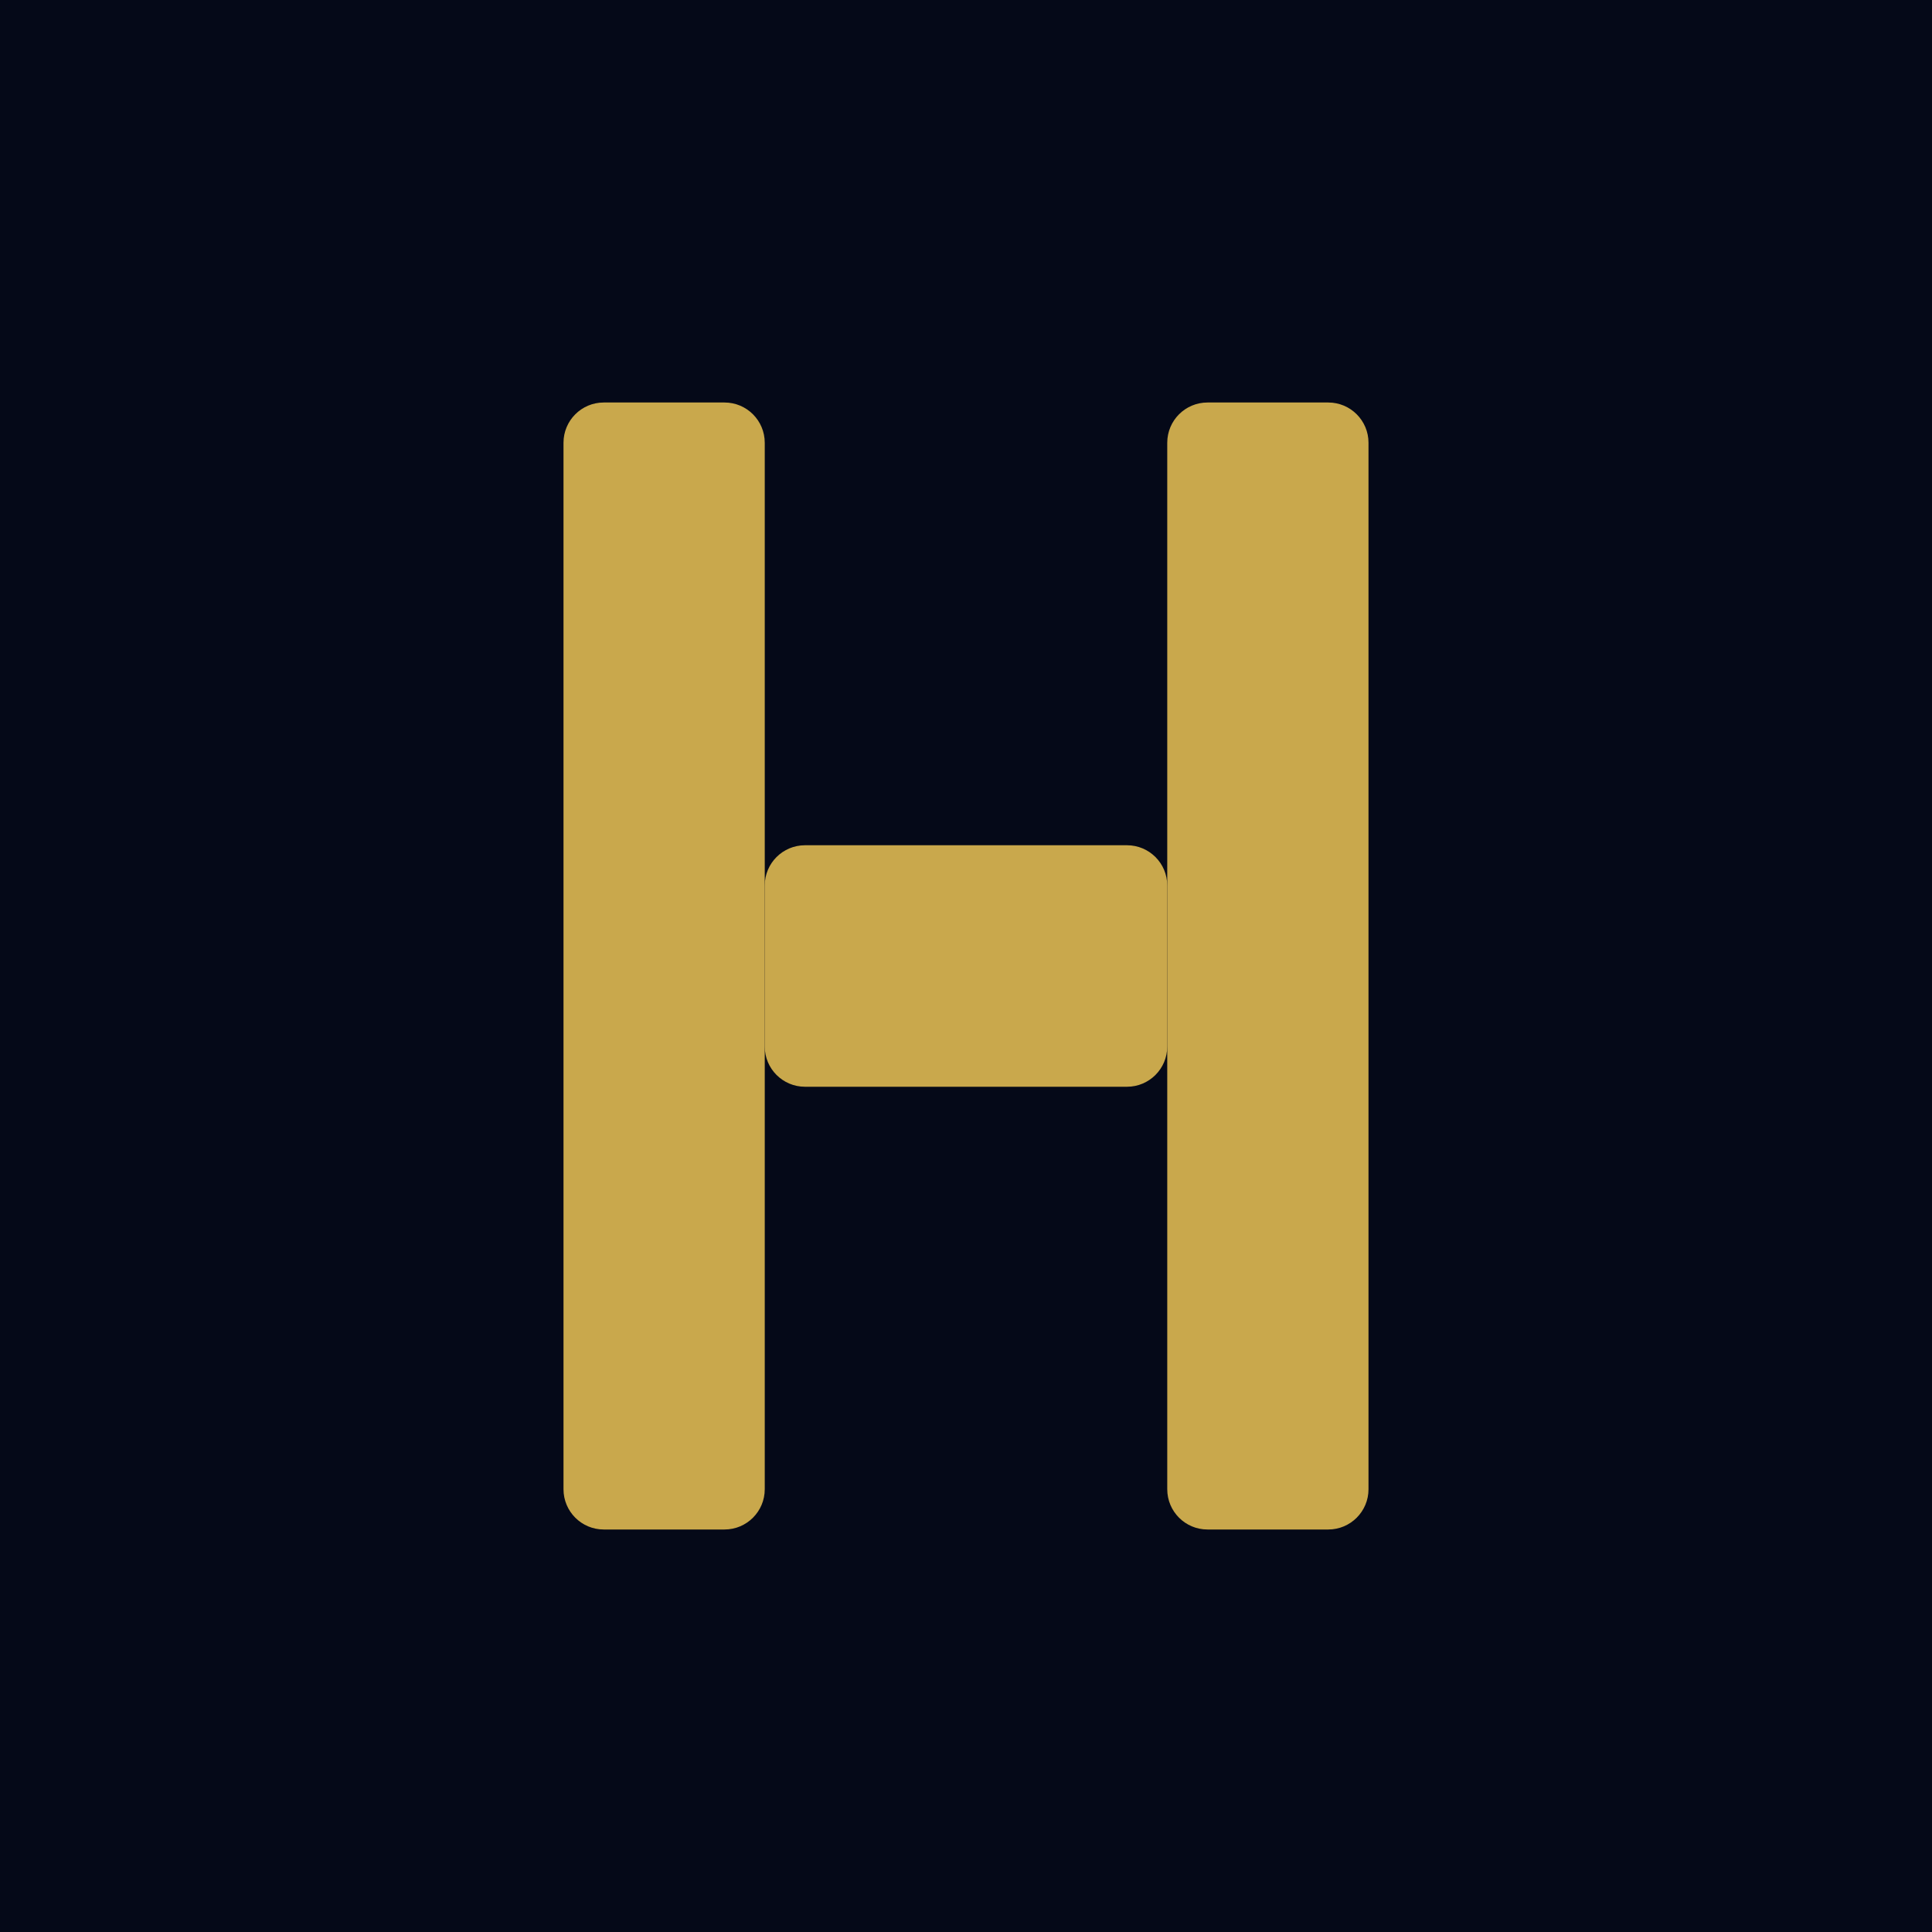
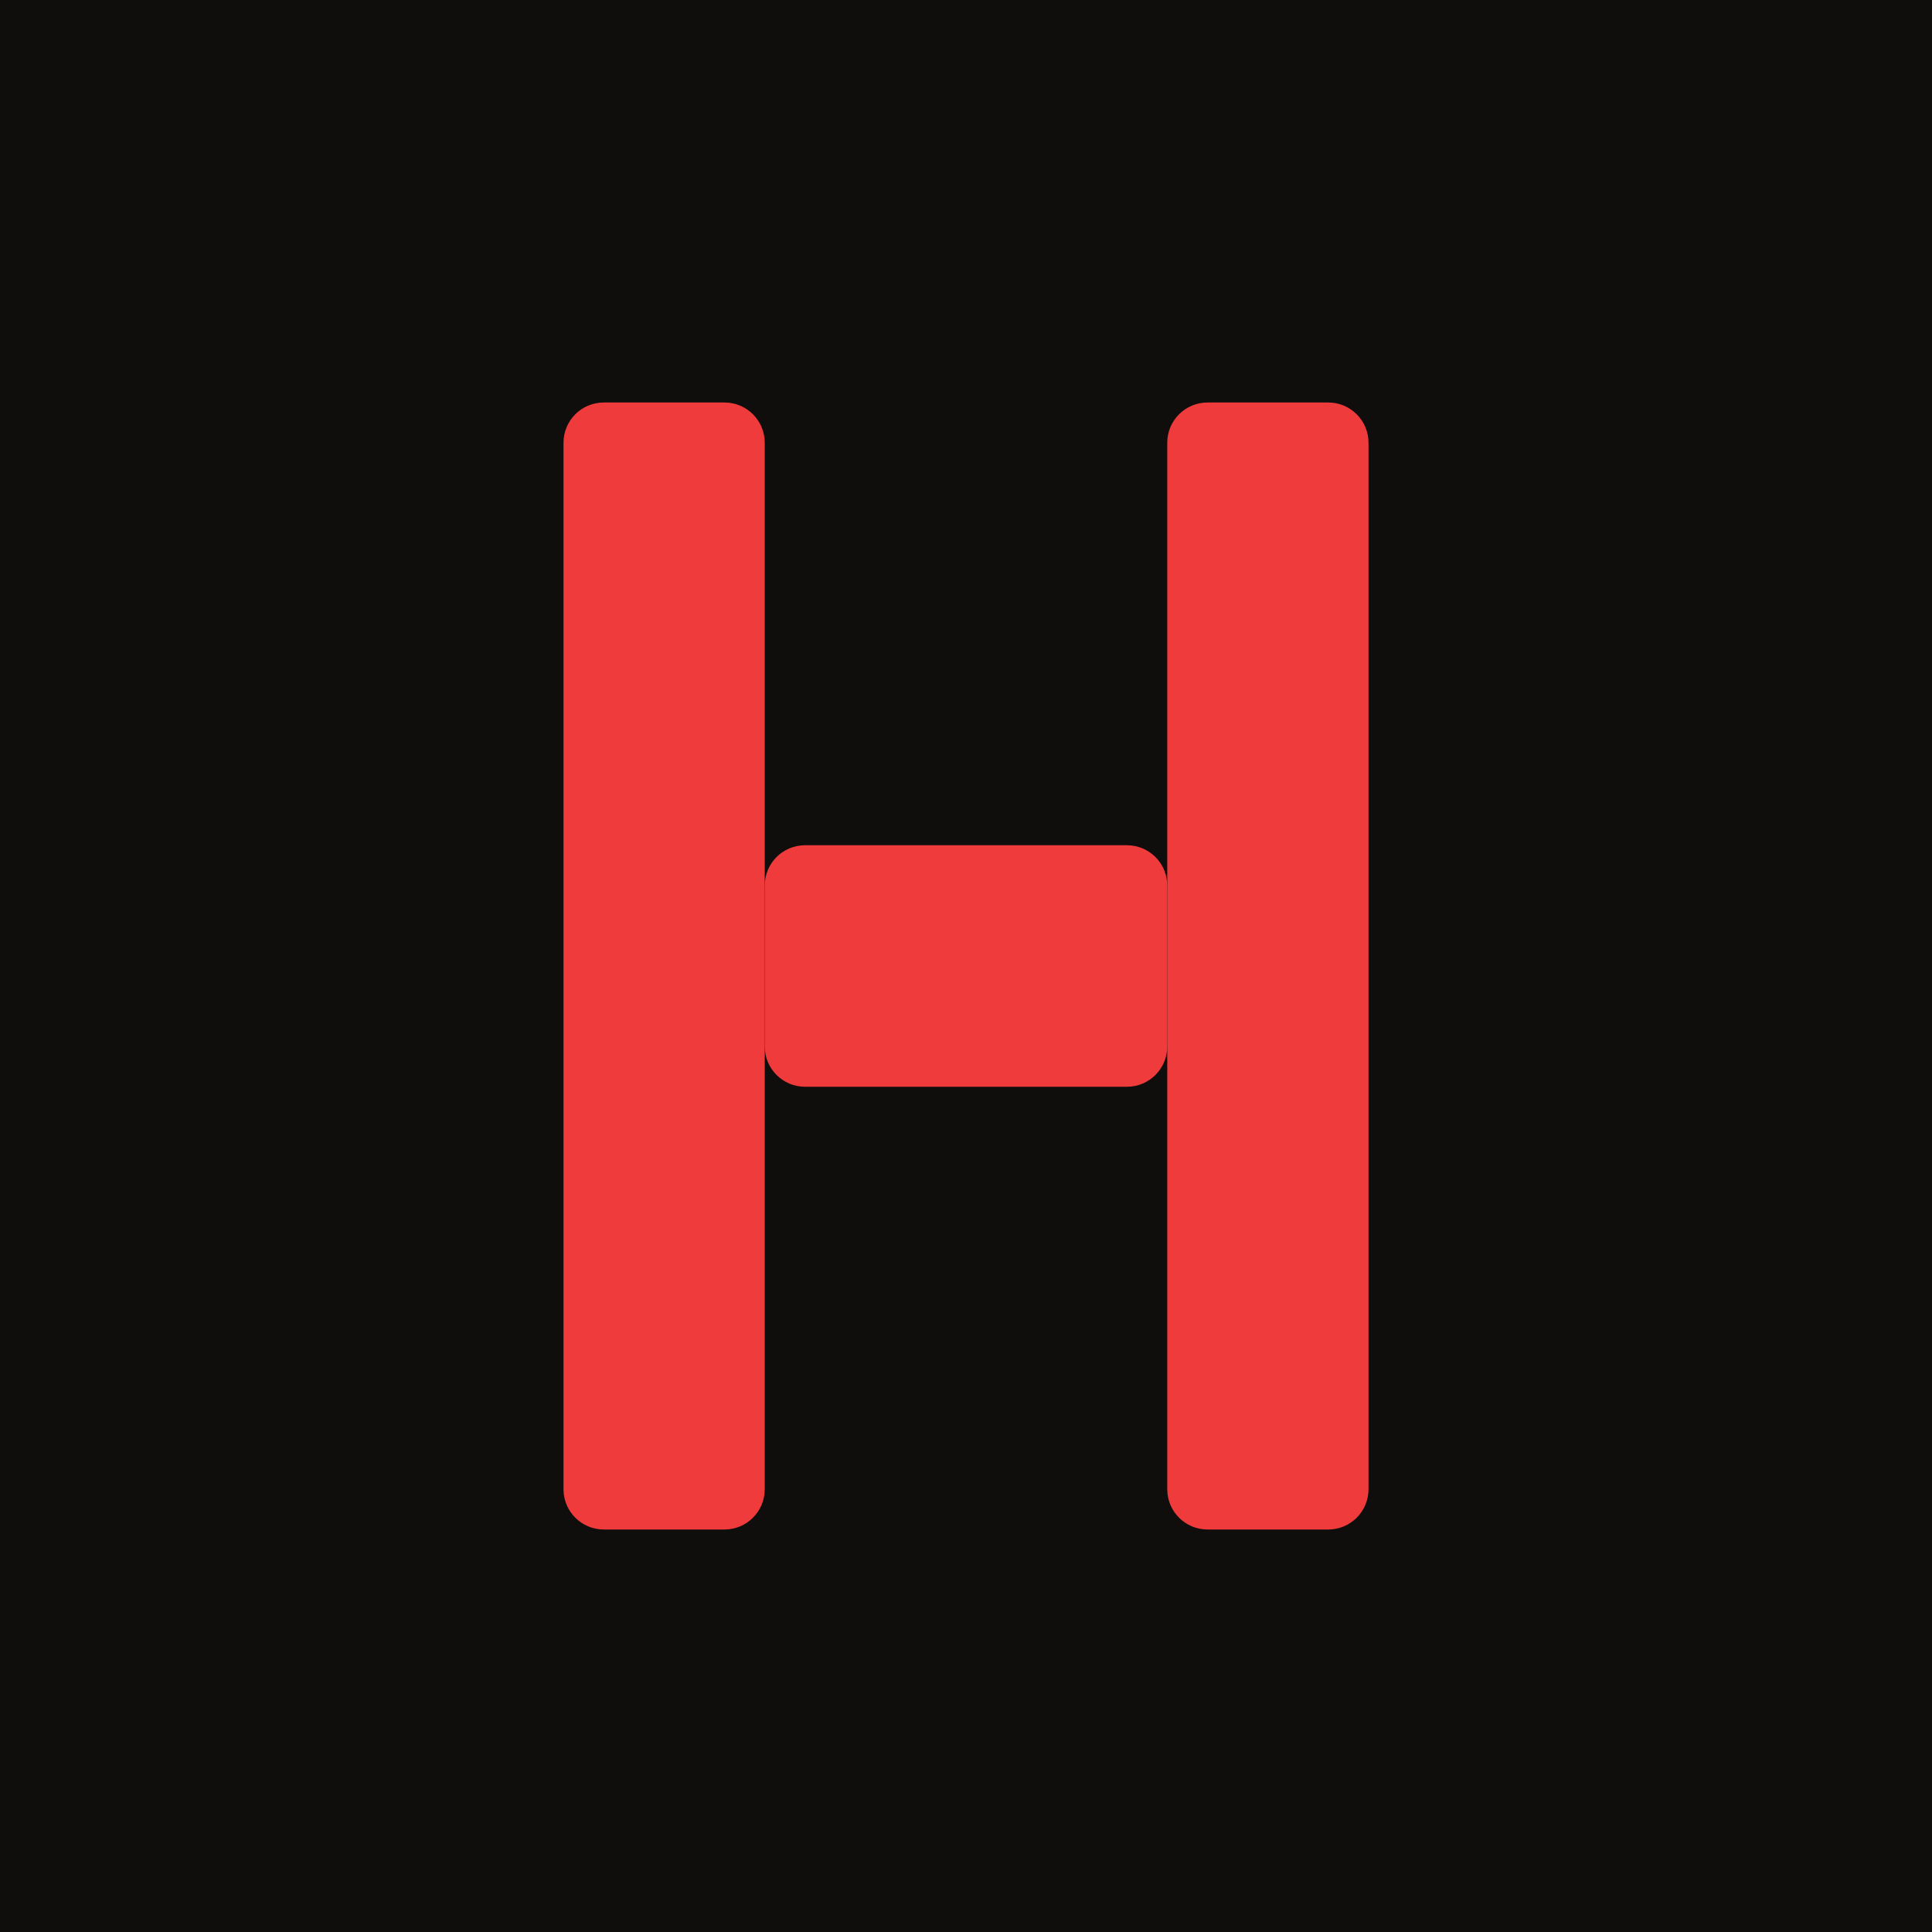
<svg xmlns="http://www.w3.org/2000/svg" width="48" height="48" viewBox="0 0 48 48">
-   <rect width="48" height="48" fill="#050918" />
-   <g fill="#C9A84C">
+   <rect width="48" height="48" fill="#0F0E0D" />
+   <g fill="#EF3B3B">
    <rect x="14" y="10" width="5" height="28" rx="1" />
    <rect x="29" y="10" width="5" height="28" rx="1" />
    <rect x="19" y="21" width="10" height="6" rx="1" />
  </g>
</svg>
